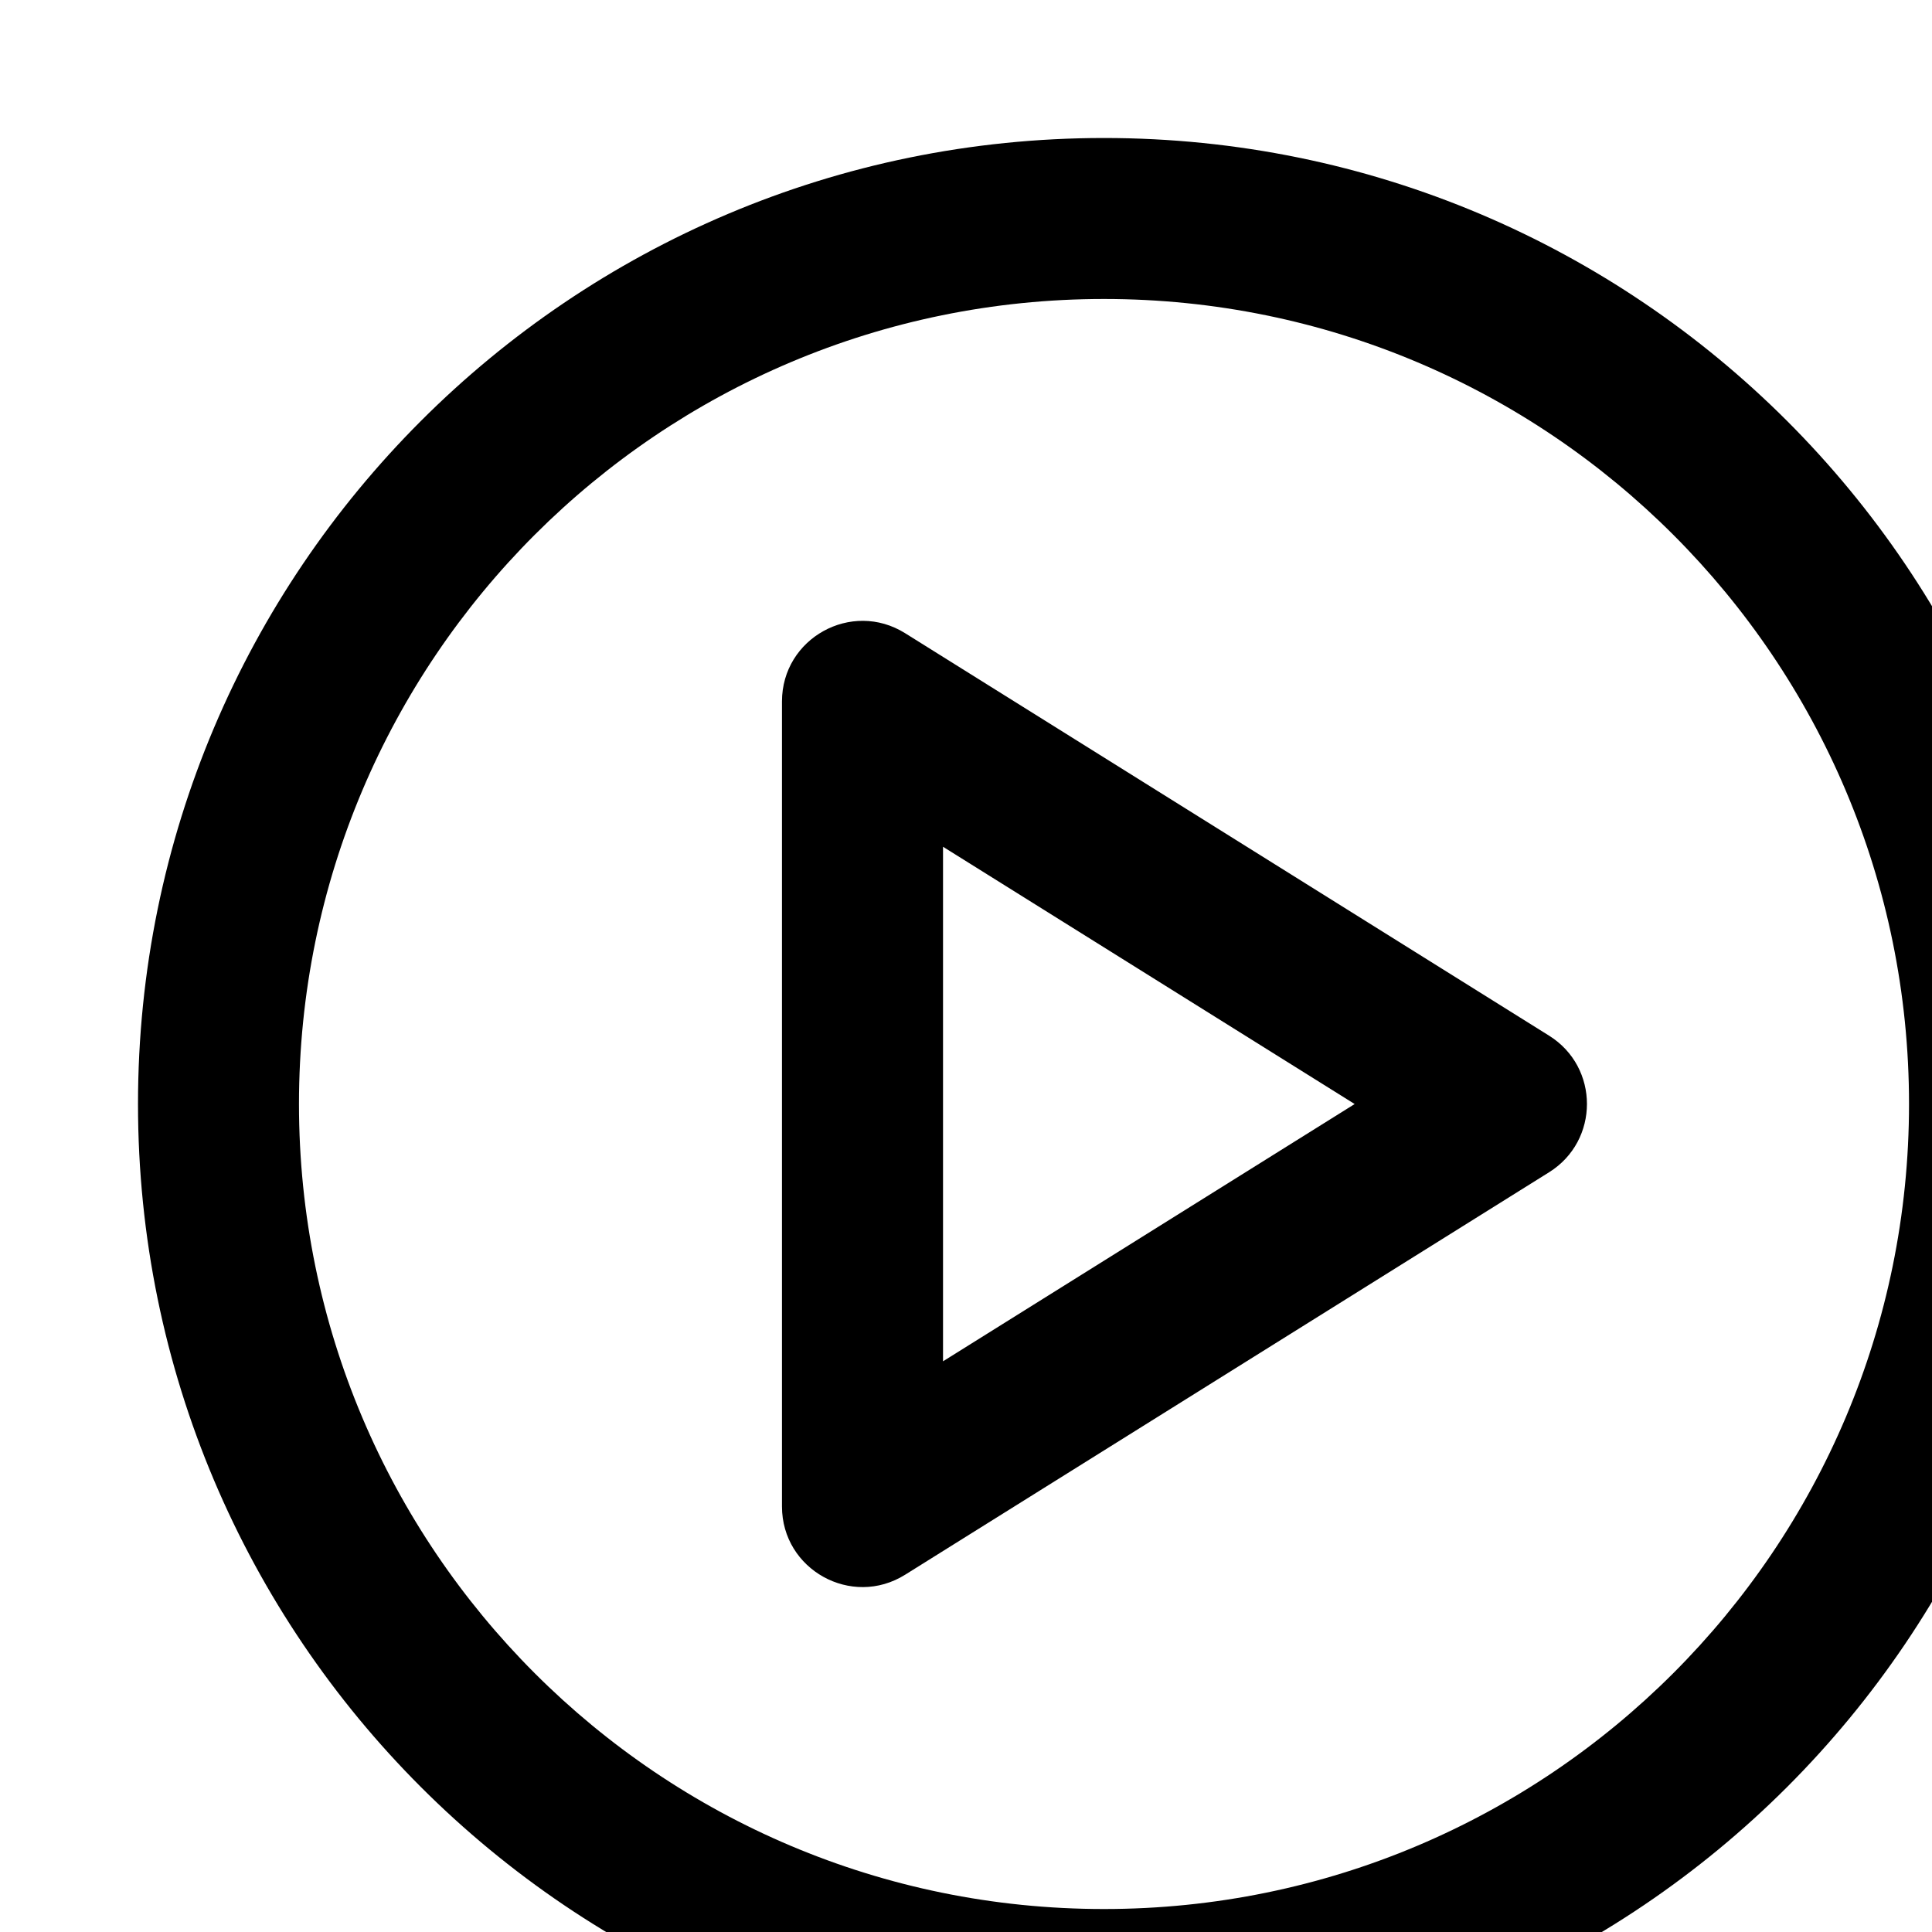
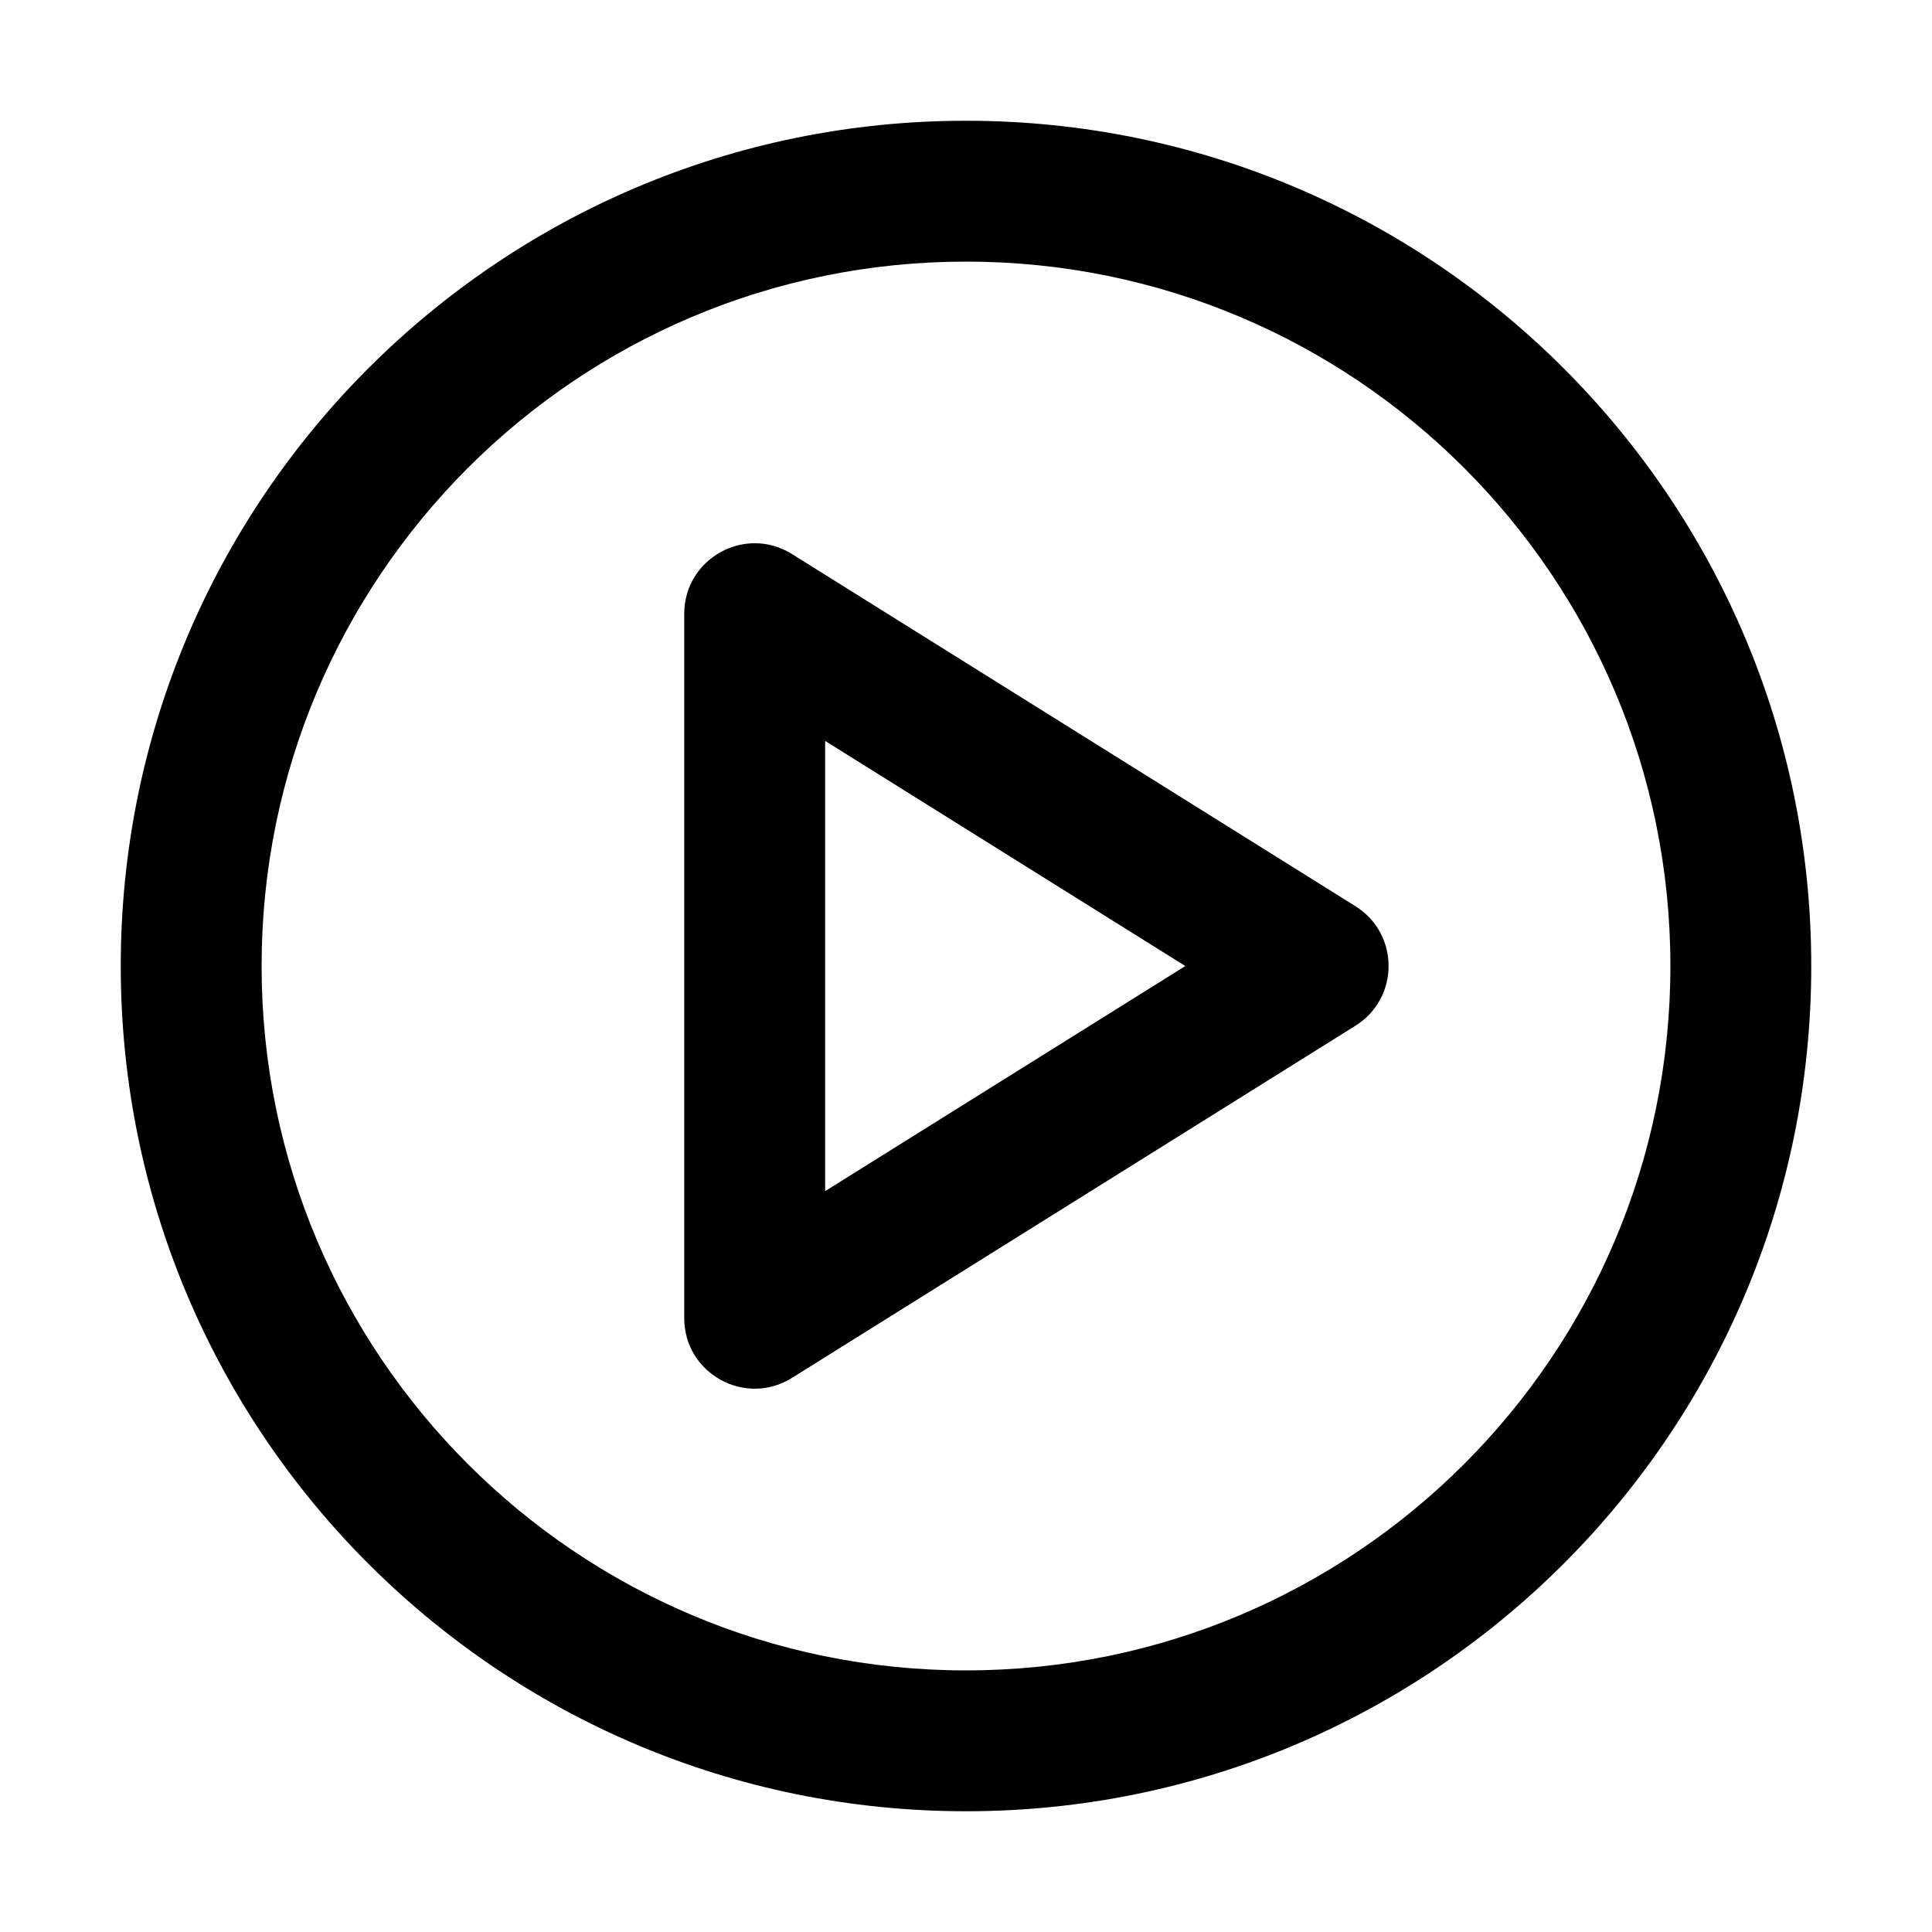
- <svg xmlns="http://www.w3.org/2000/svg" viewBox="null" version="1.1">
+ <svg xmlns="http://www.w3.org/2000/svg" viewBox="0 0 32 32" version="1.1">
  <path d="M16 30c-7.732 0-14-6.268-14-14s6.268-14 14-14c7.732 0 14 6.268 14 14s-6.268 14-14 14zM16 27.667c6.443 0 11.667-5.223 11.667-11.667s-5.223-11.667-11.667-11.667c-6.443 0-11.667 5.223-11.667 11.667s5.223 11.667 11.667 11.667zM11.333 21.833v-11.667c0-0.916 1.008-1.475 1.785-0.989l9.333 5.833c0.731 0.457 0.731 1.522 0 1.979l-9.333 5.833c-0.777 0.486-1.785-0.073-1.785-0.989zM19.632 16l-5.965-3.728v7.457l5.965-3.728z" />
</svg>
